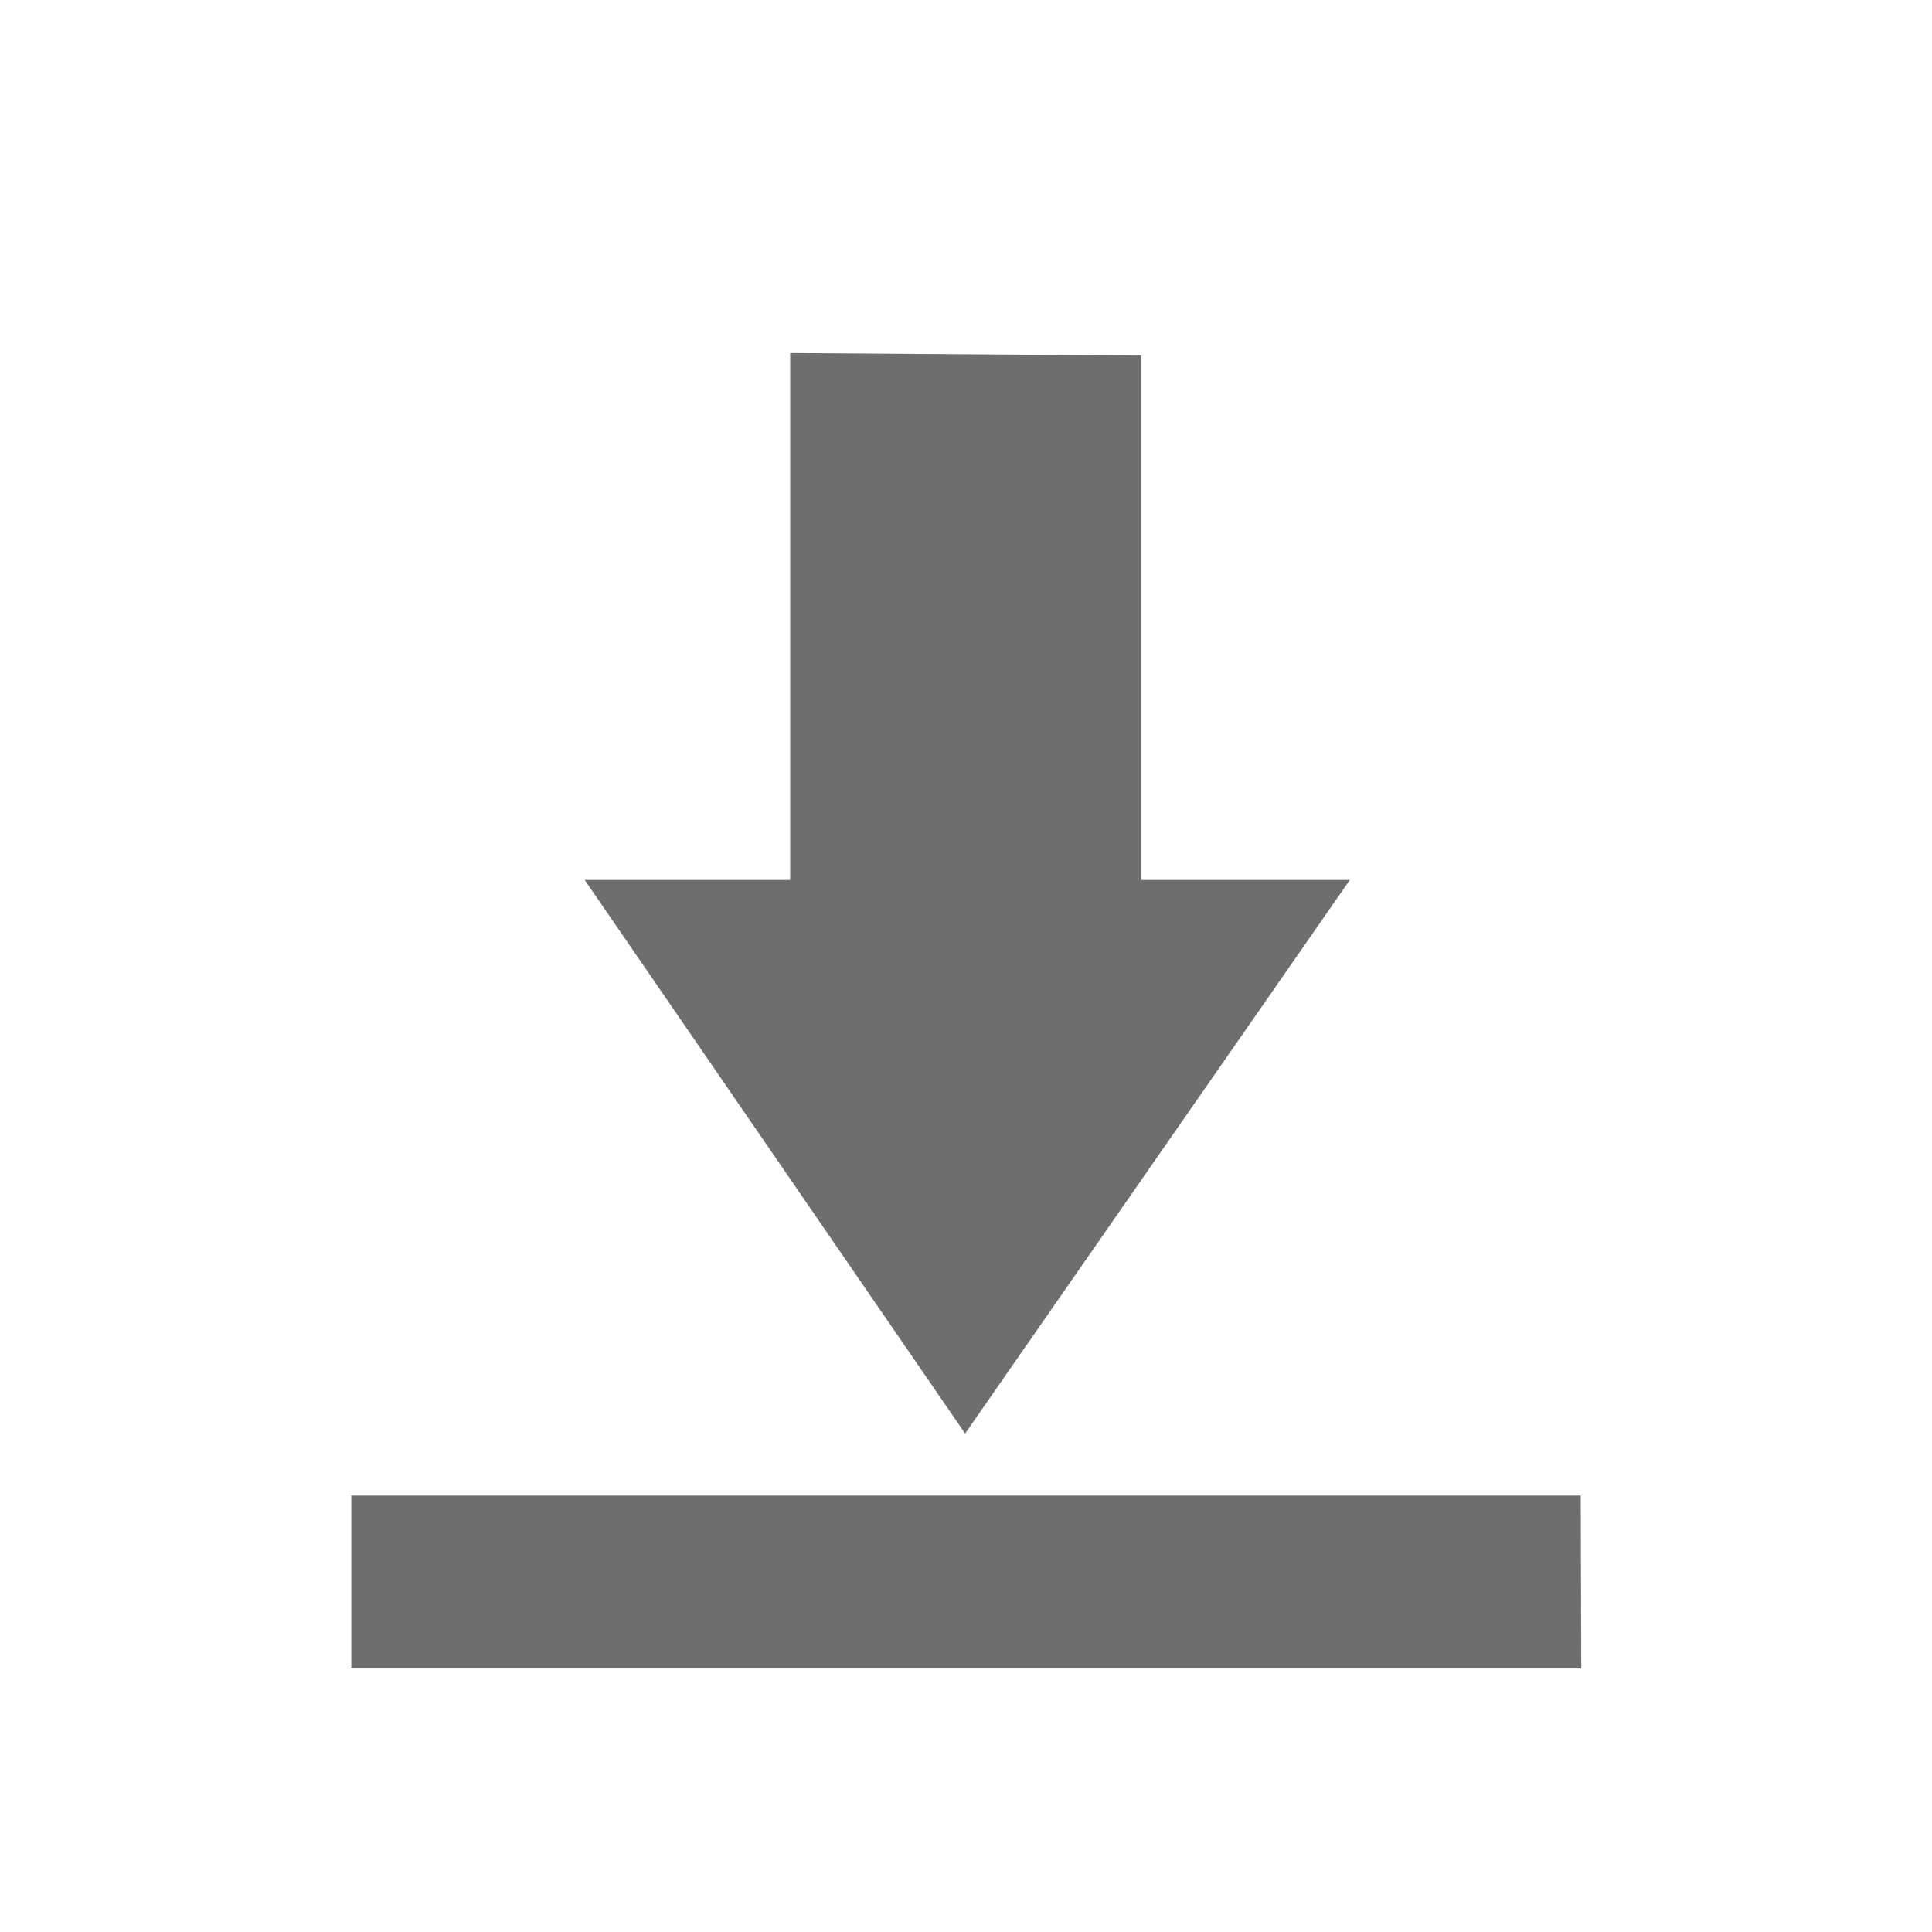
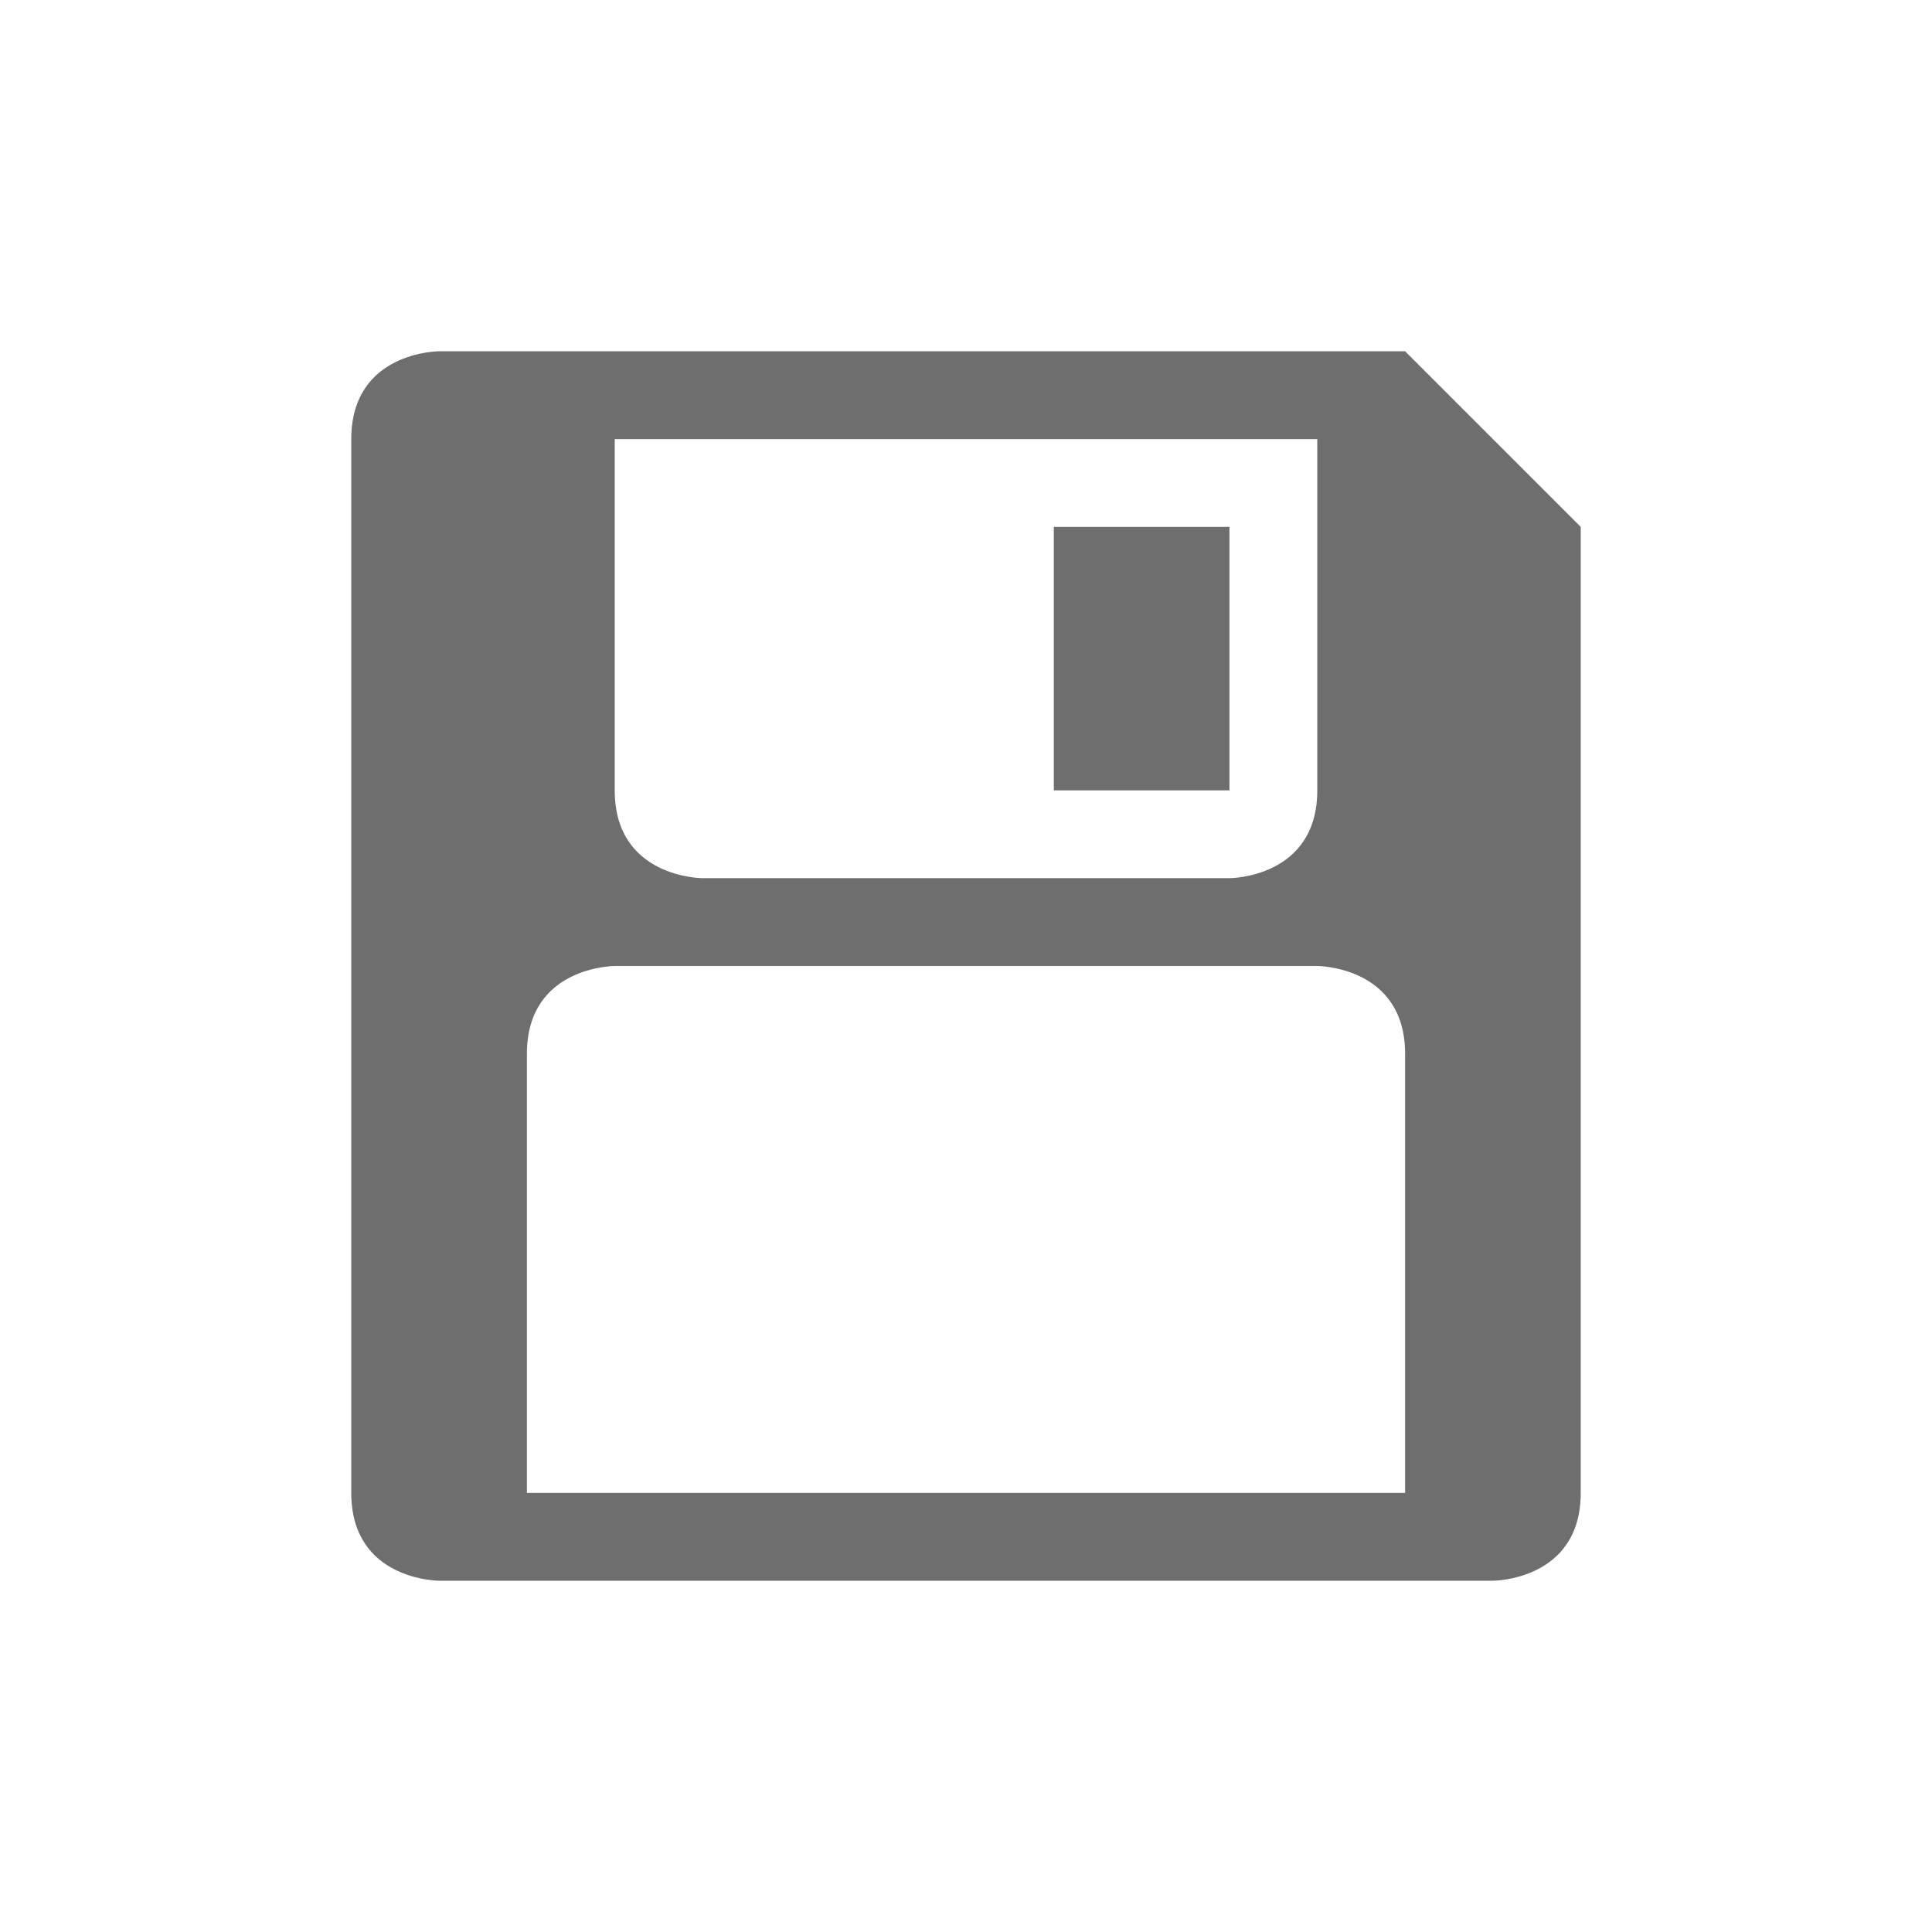
- <svg xmlns="http://www.w3.org/2000/svg" width="22" height="22" viewBox="0 0 22 22">
-   <defs>
+ <svg xmlns="http://www.w3.org/2000/svg" width="22" height="22" viewBox="0 0 22 22" version="1.1" id="svg7">
+   <defs id="defs3">
    <style id="current-color-scheme" type="text/css">
   .ColorScheme-Text { color:#6e6e6e; } .ColorScheme-Highlight { color:#5294e2; }
  </style>
  </defs>
-   <path style="fill:currentColor" class="ColorScheme-Text" d="M 5.998 1.02 L 5.998 7.02 L 3.658 7.02 L 7.99 13.324 L 12.371 7.02 L 9.998 7.02 L 9.998 1.049 L 5.998 1.02 z M 1 14.031 L 1 16 L 15.006 16 L 15 14.031 L 1 14.031 z" transform="translate(3 3)" />
+   <path style="fill:#6e6e6e;fill-opacity:1" d="M 5,4 C 5,4 4,4 4,5 v 12 c 0,1 1,1 1,1 h 12 c 0,0 1,0 1,-1 V 6 L 16,4 Z m 2,1 h 8 v 4 c 0,1 -1,1 -1,1 H 8 C 8,10 7,10 7,9 Z m 5,1 v 3 h 2 V 6 Z m -5,5 h 8 c 0,0 1,0 1,1 v 5 H 6 v -5 c 0,-1 1,-1 1,-1 z" id="path2" />
</svg>
